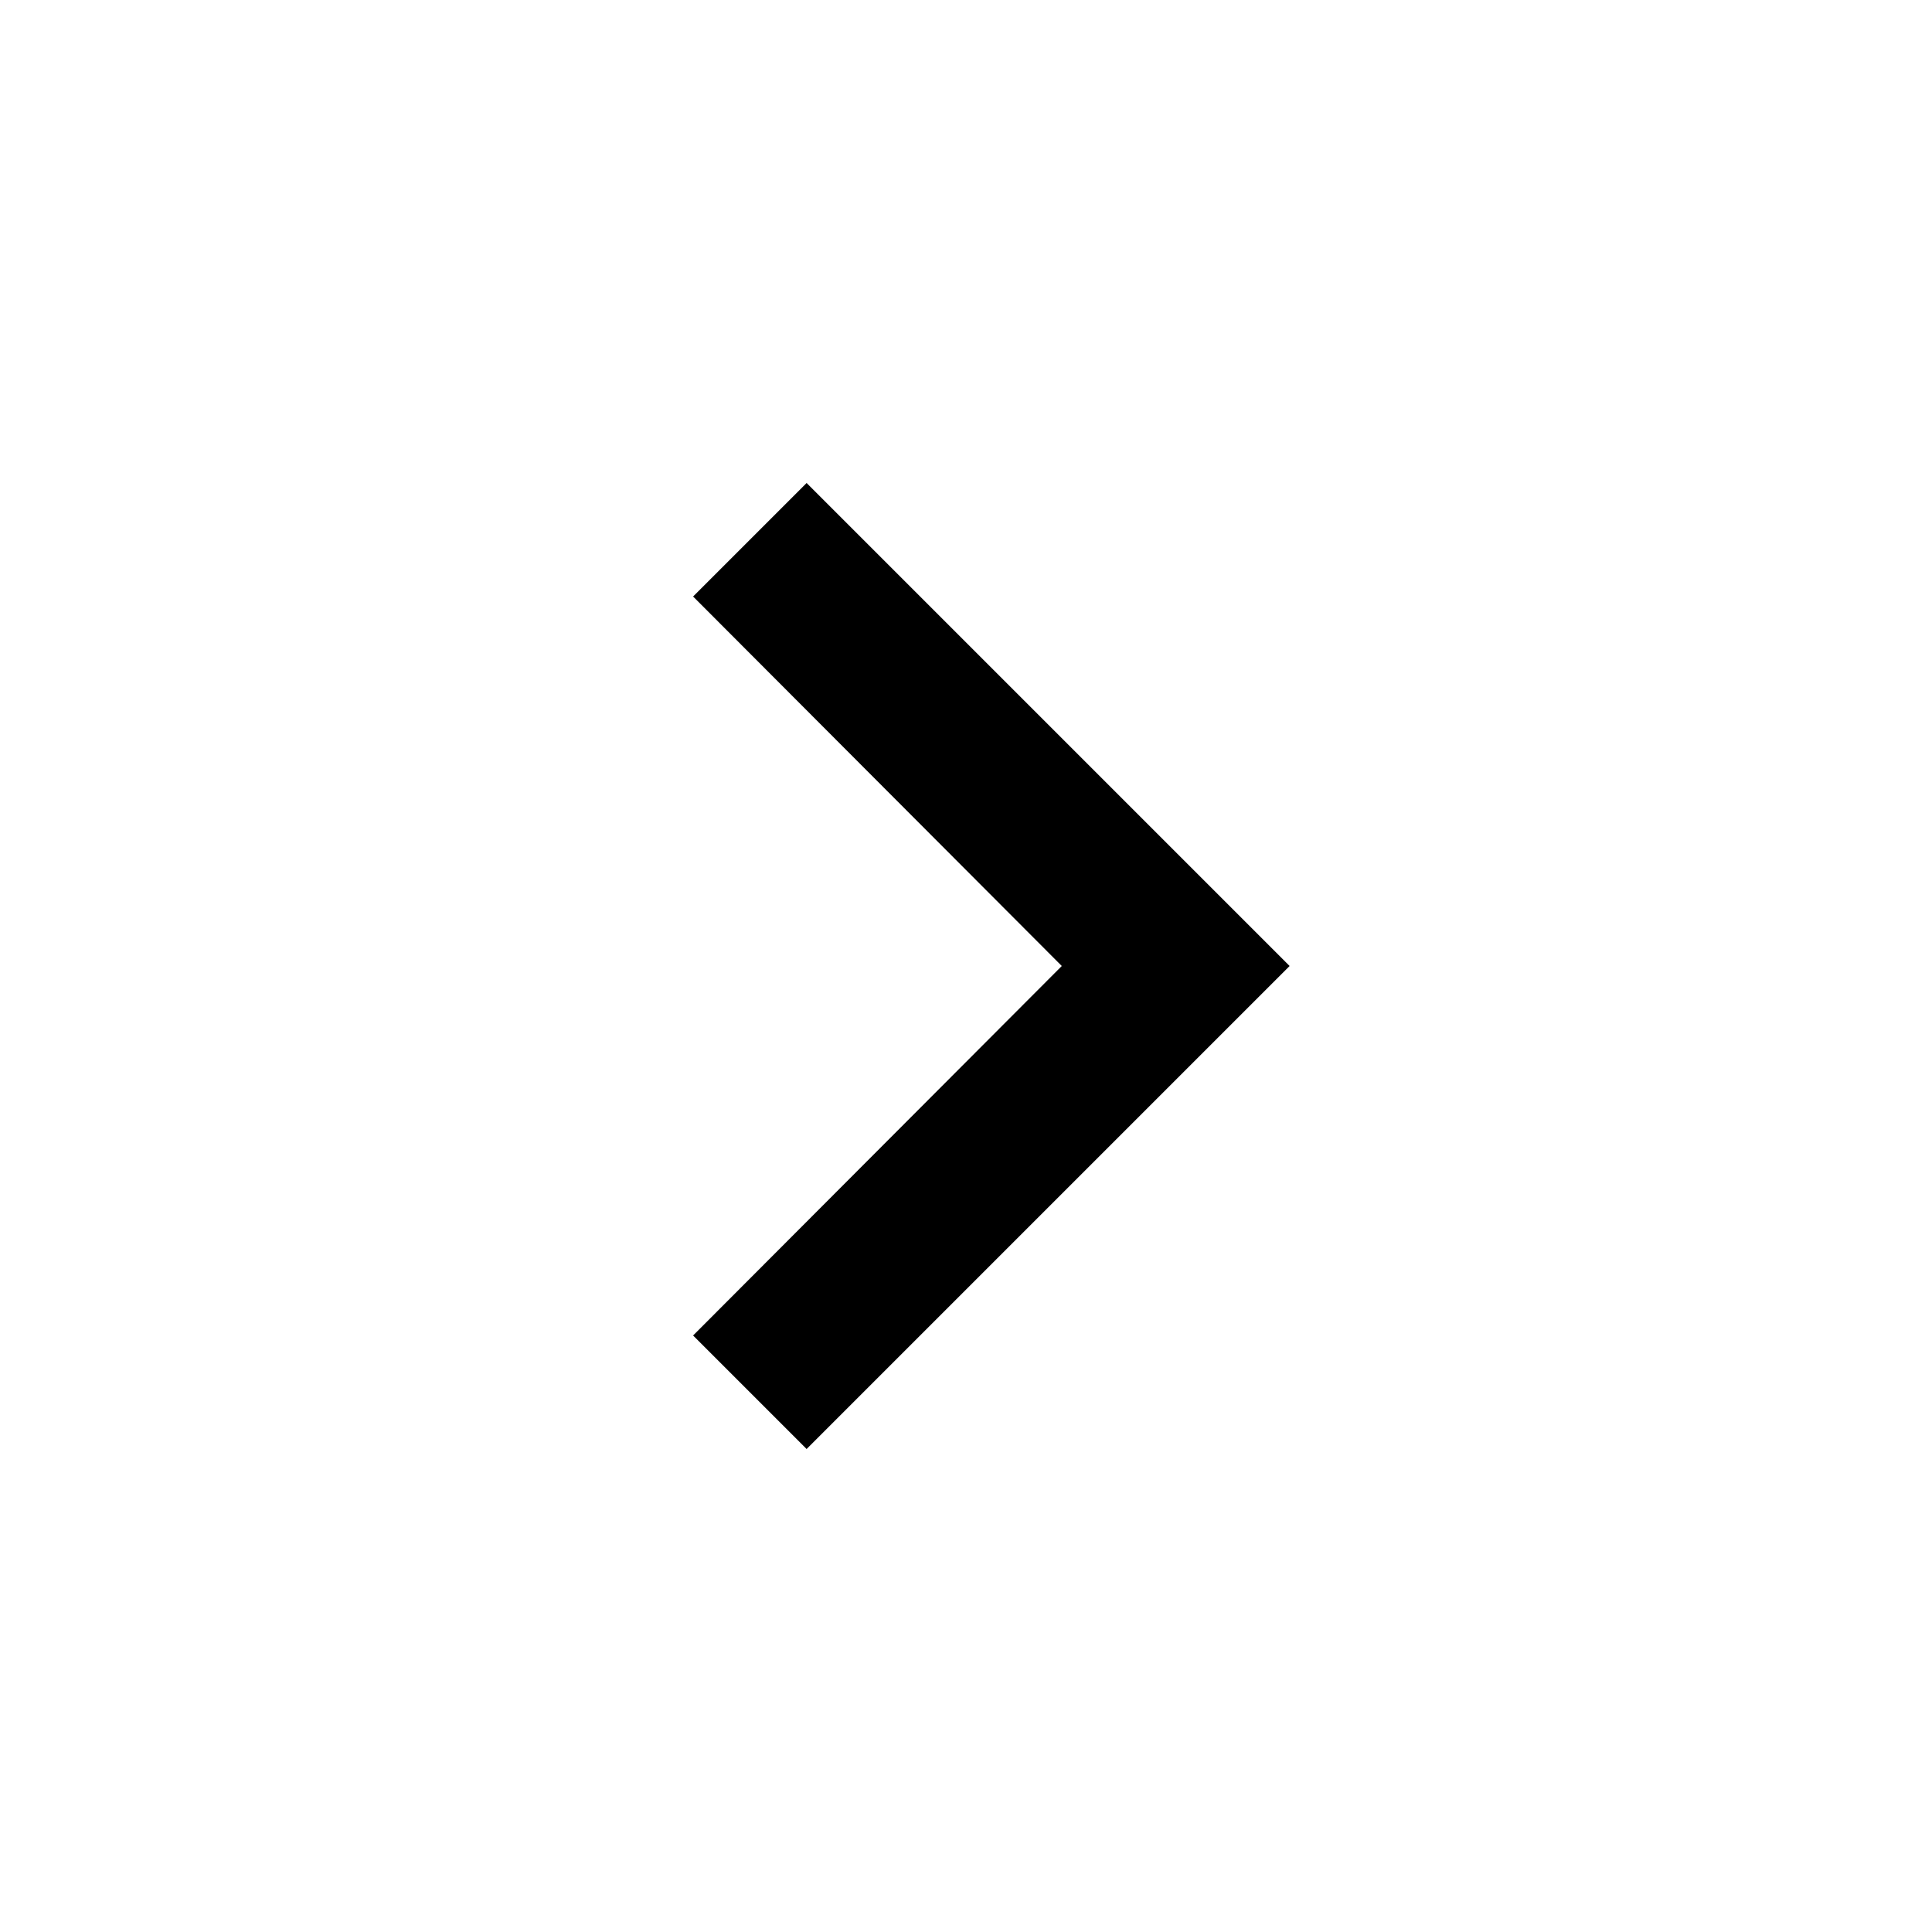
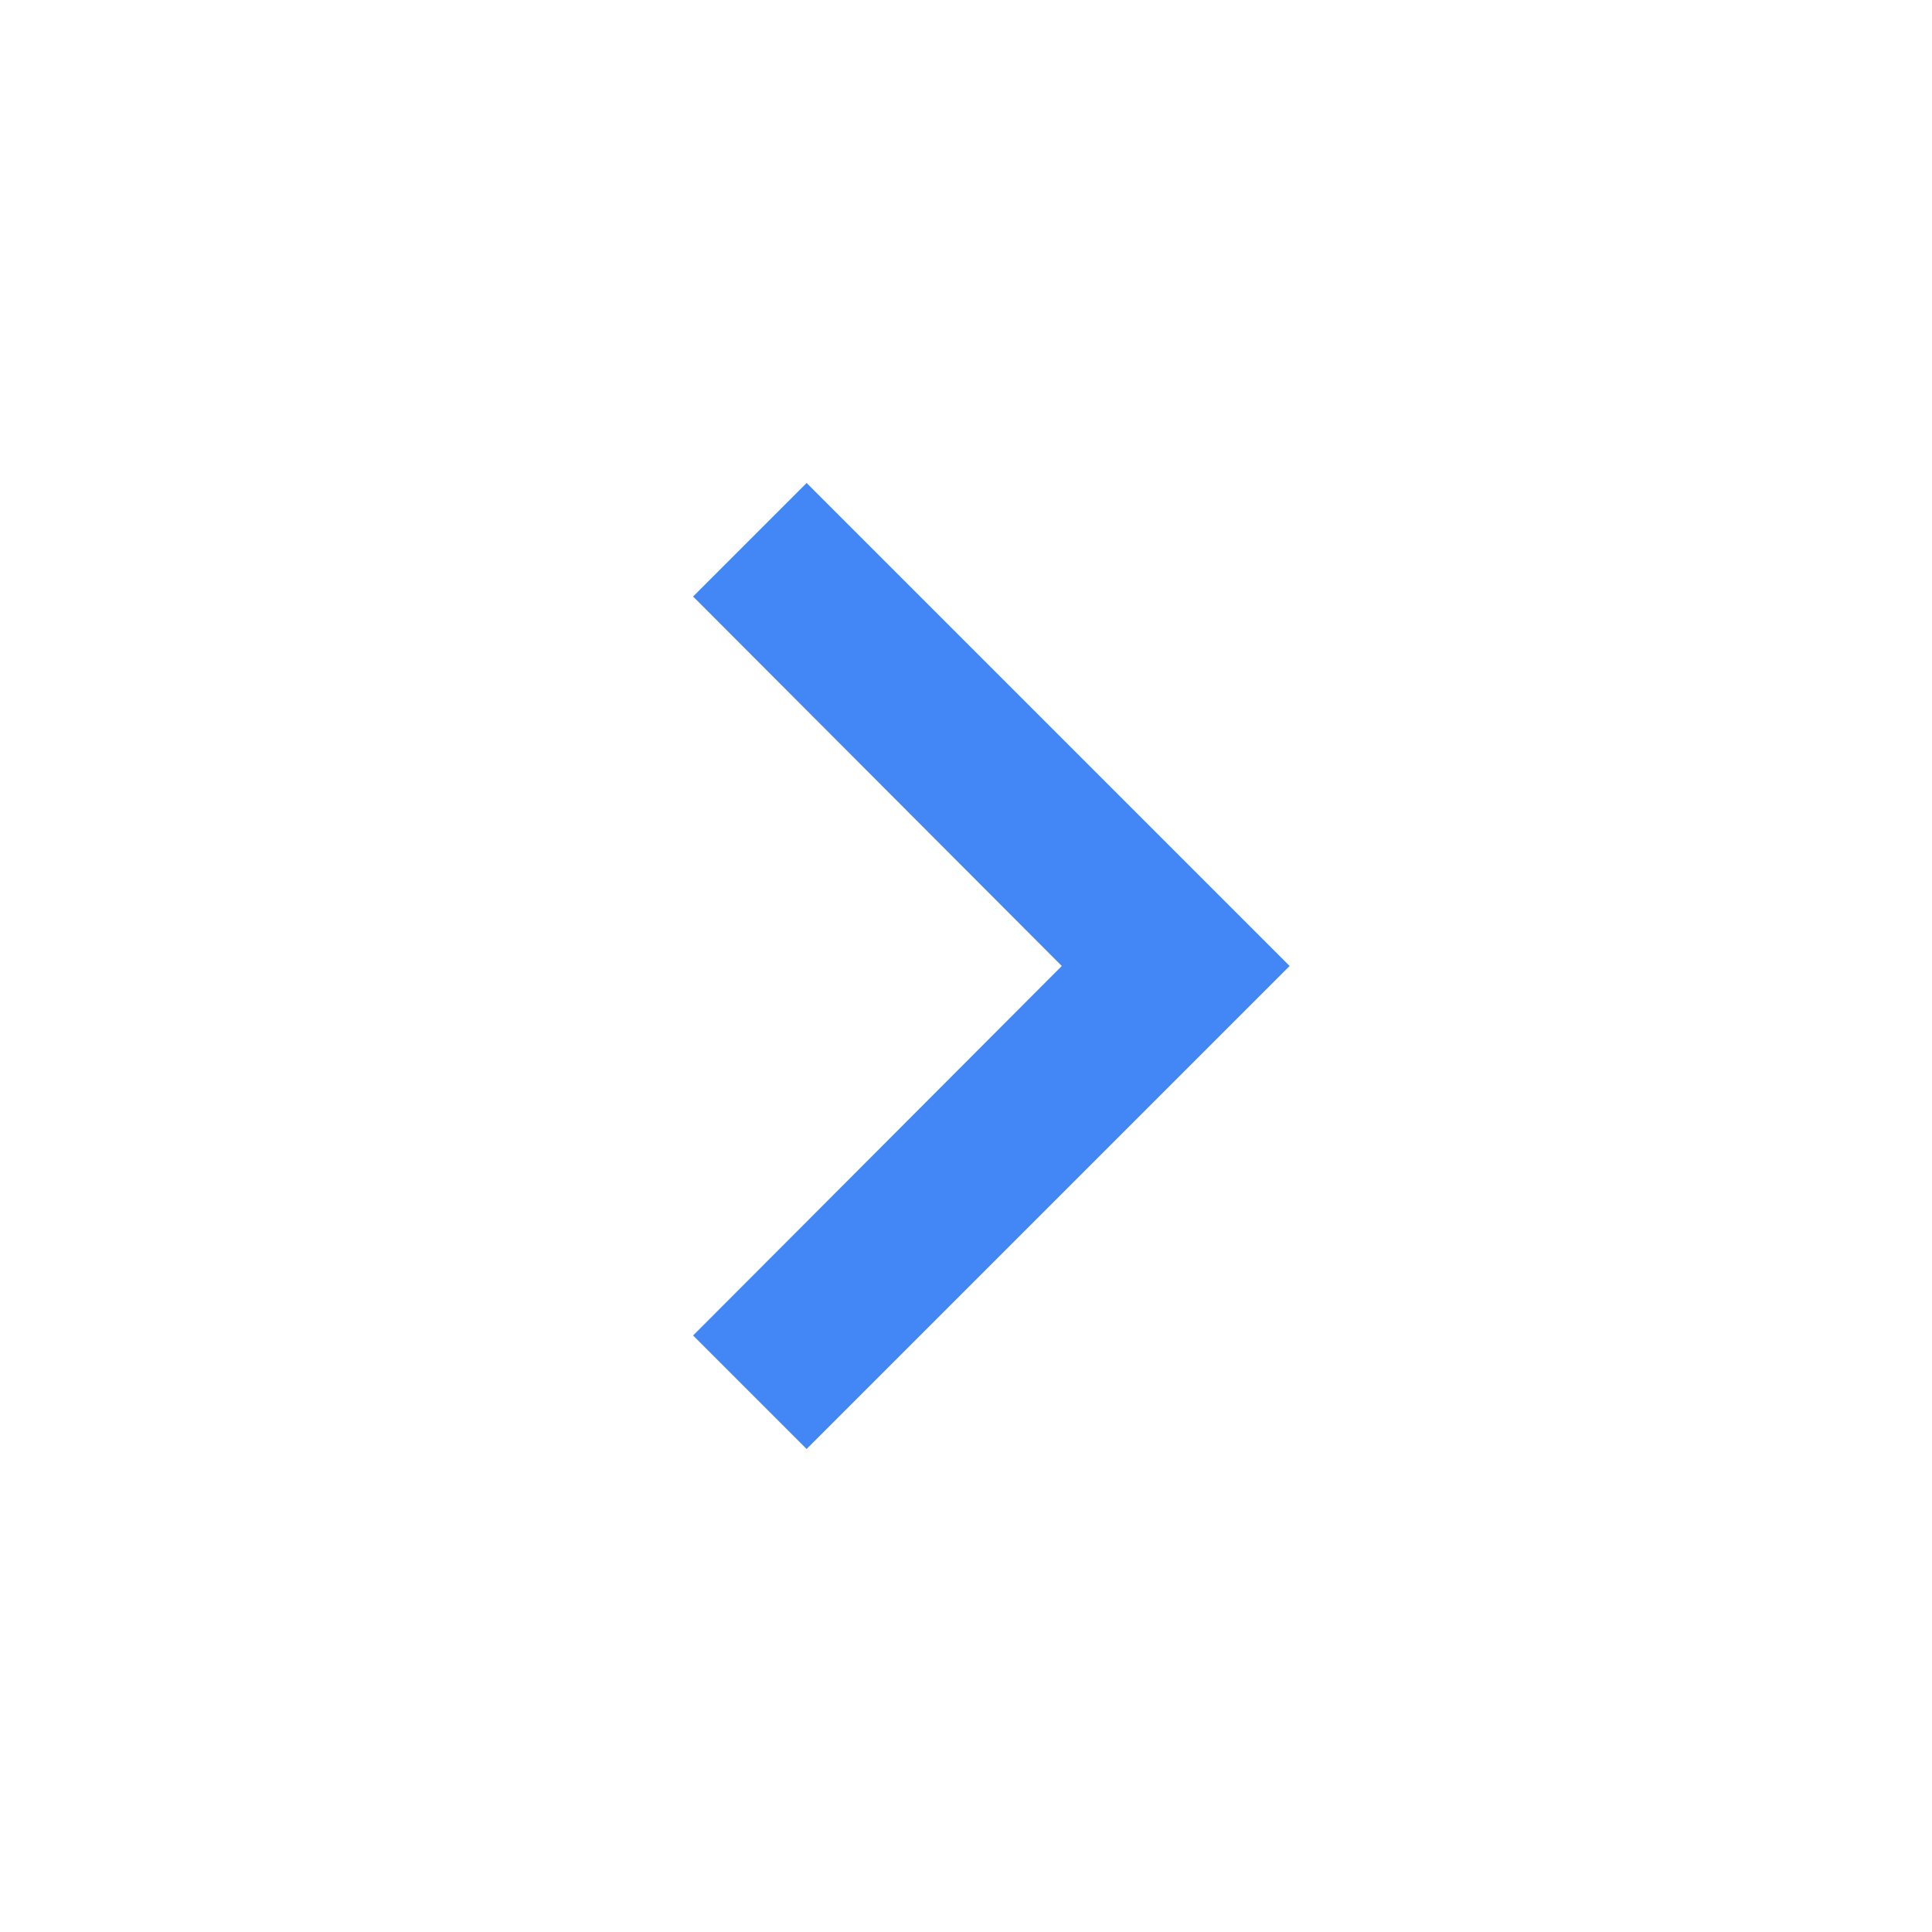
- <svg xmlns="http://www.w3.org/2000/svg" height="24px" viewBox="0 0 24 24" width="24px" fill="#000000">
+ <svg xmlns="http://www.w3.org/2000/svg" height="24px" viewBox="0 0 24 24" width="24px" fill="#4287f5">
  <path d="M0 0h24v24H0V0z" fill="none" />
  <path d="M10.02 6L8.61 7.41 13.19 12l-4.58 4.59L10.02 18l6-6-6-6z" />
</svg>
